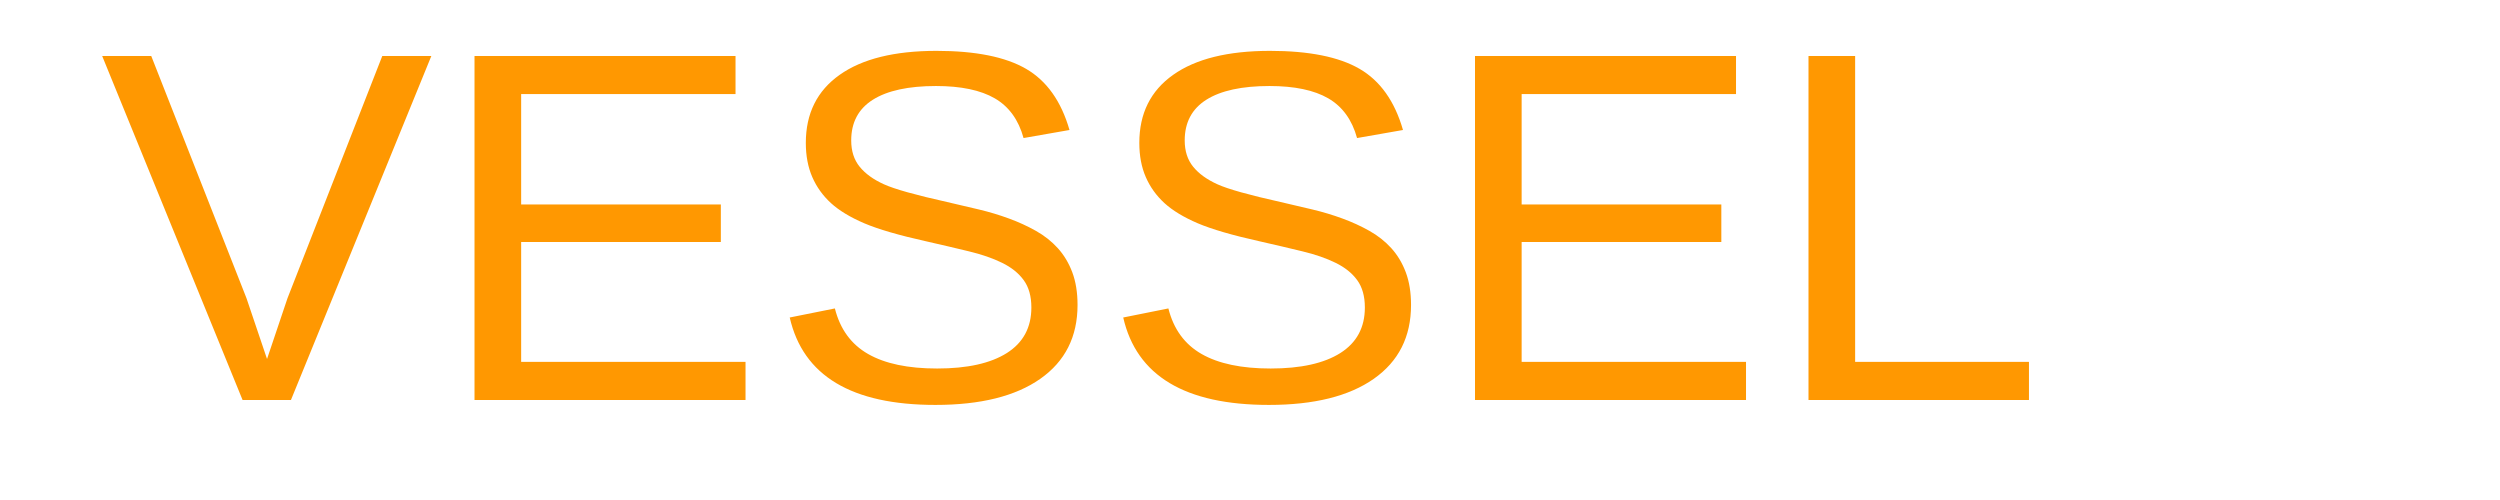
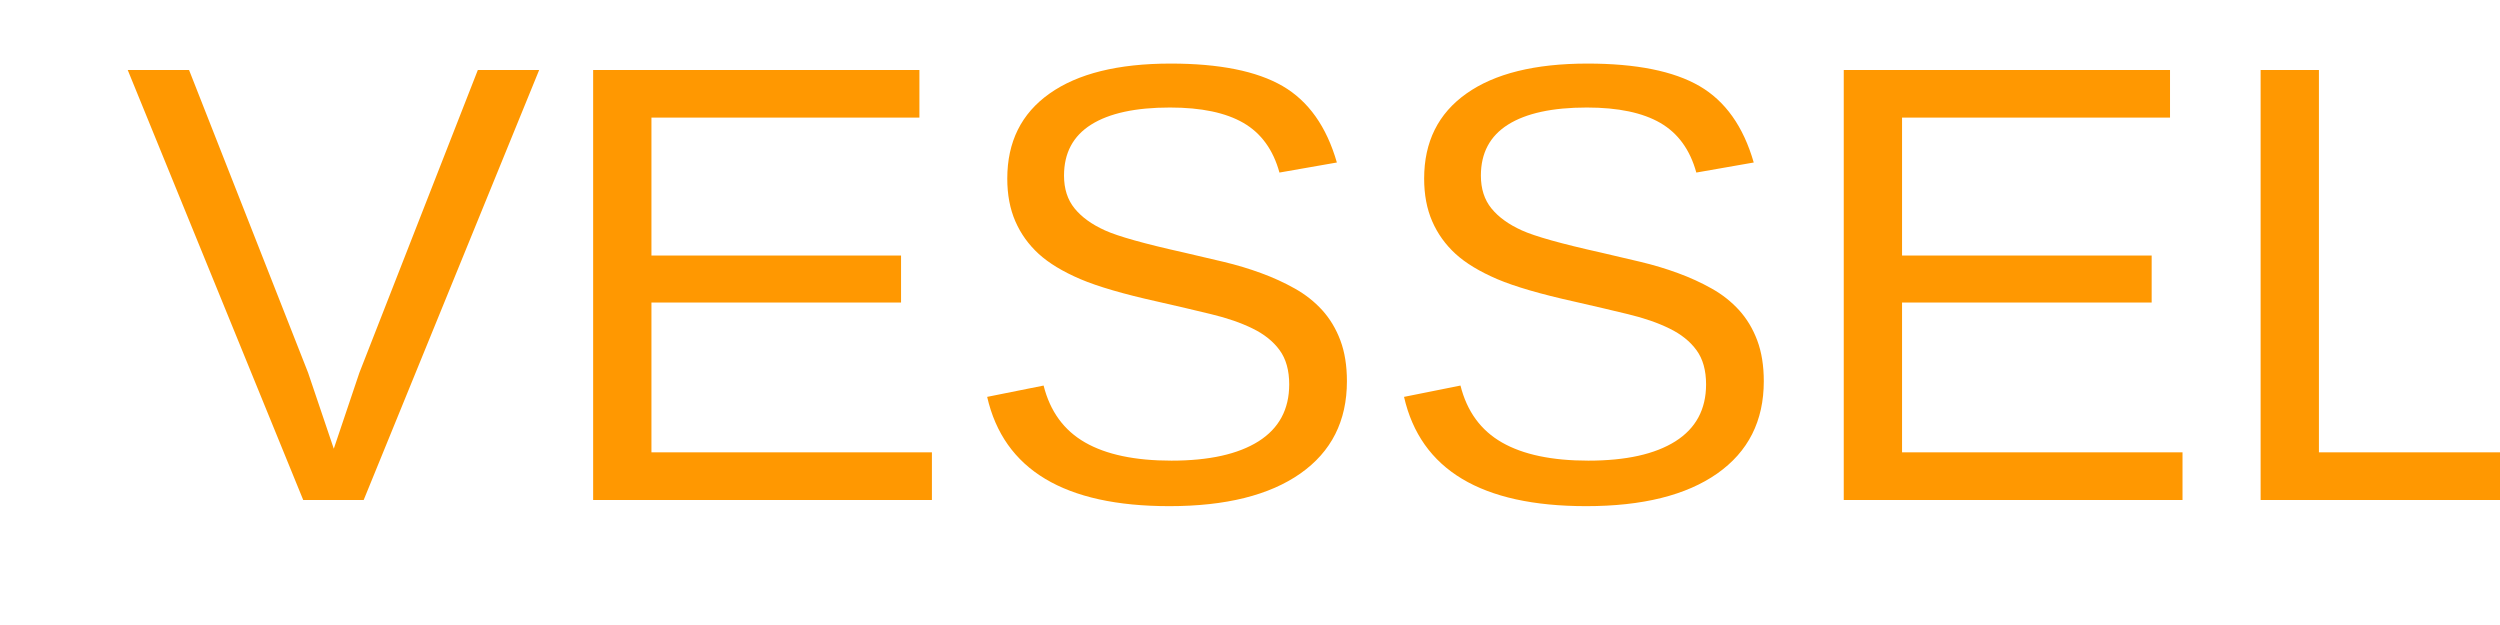
- <svg xmlns="http://www.w3.org/2000/svg" version="1.1" viewBox="0 0 500 100" width="500" height="100">
+ <svg xmlns="http://www.w3.org/2000/svg" version="1.1" viewBox="0 0 400 100" width="400" height="100">
  <style>
			.vessel {
				fill: #ff9801;
				font-family: 'Arial', 'Helvetica', sans-serif;
				font-weight: 100;
				font-size: 100px;
			}
		</style>
  <g>
    <text x="20" y="80" class="vessel">VESSEL</text>
  </g>
</svg>
